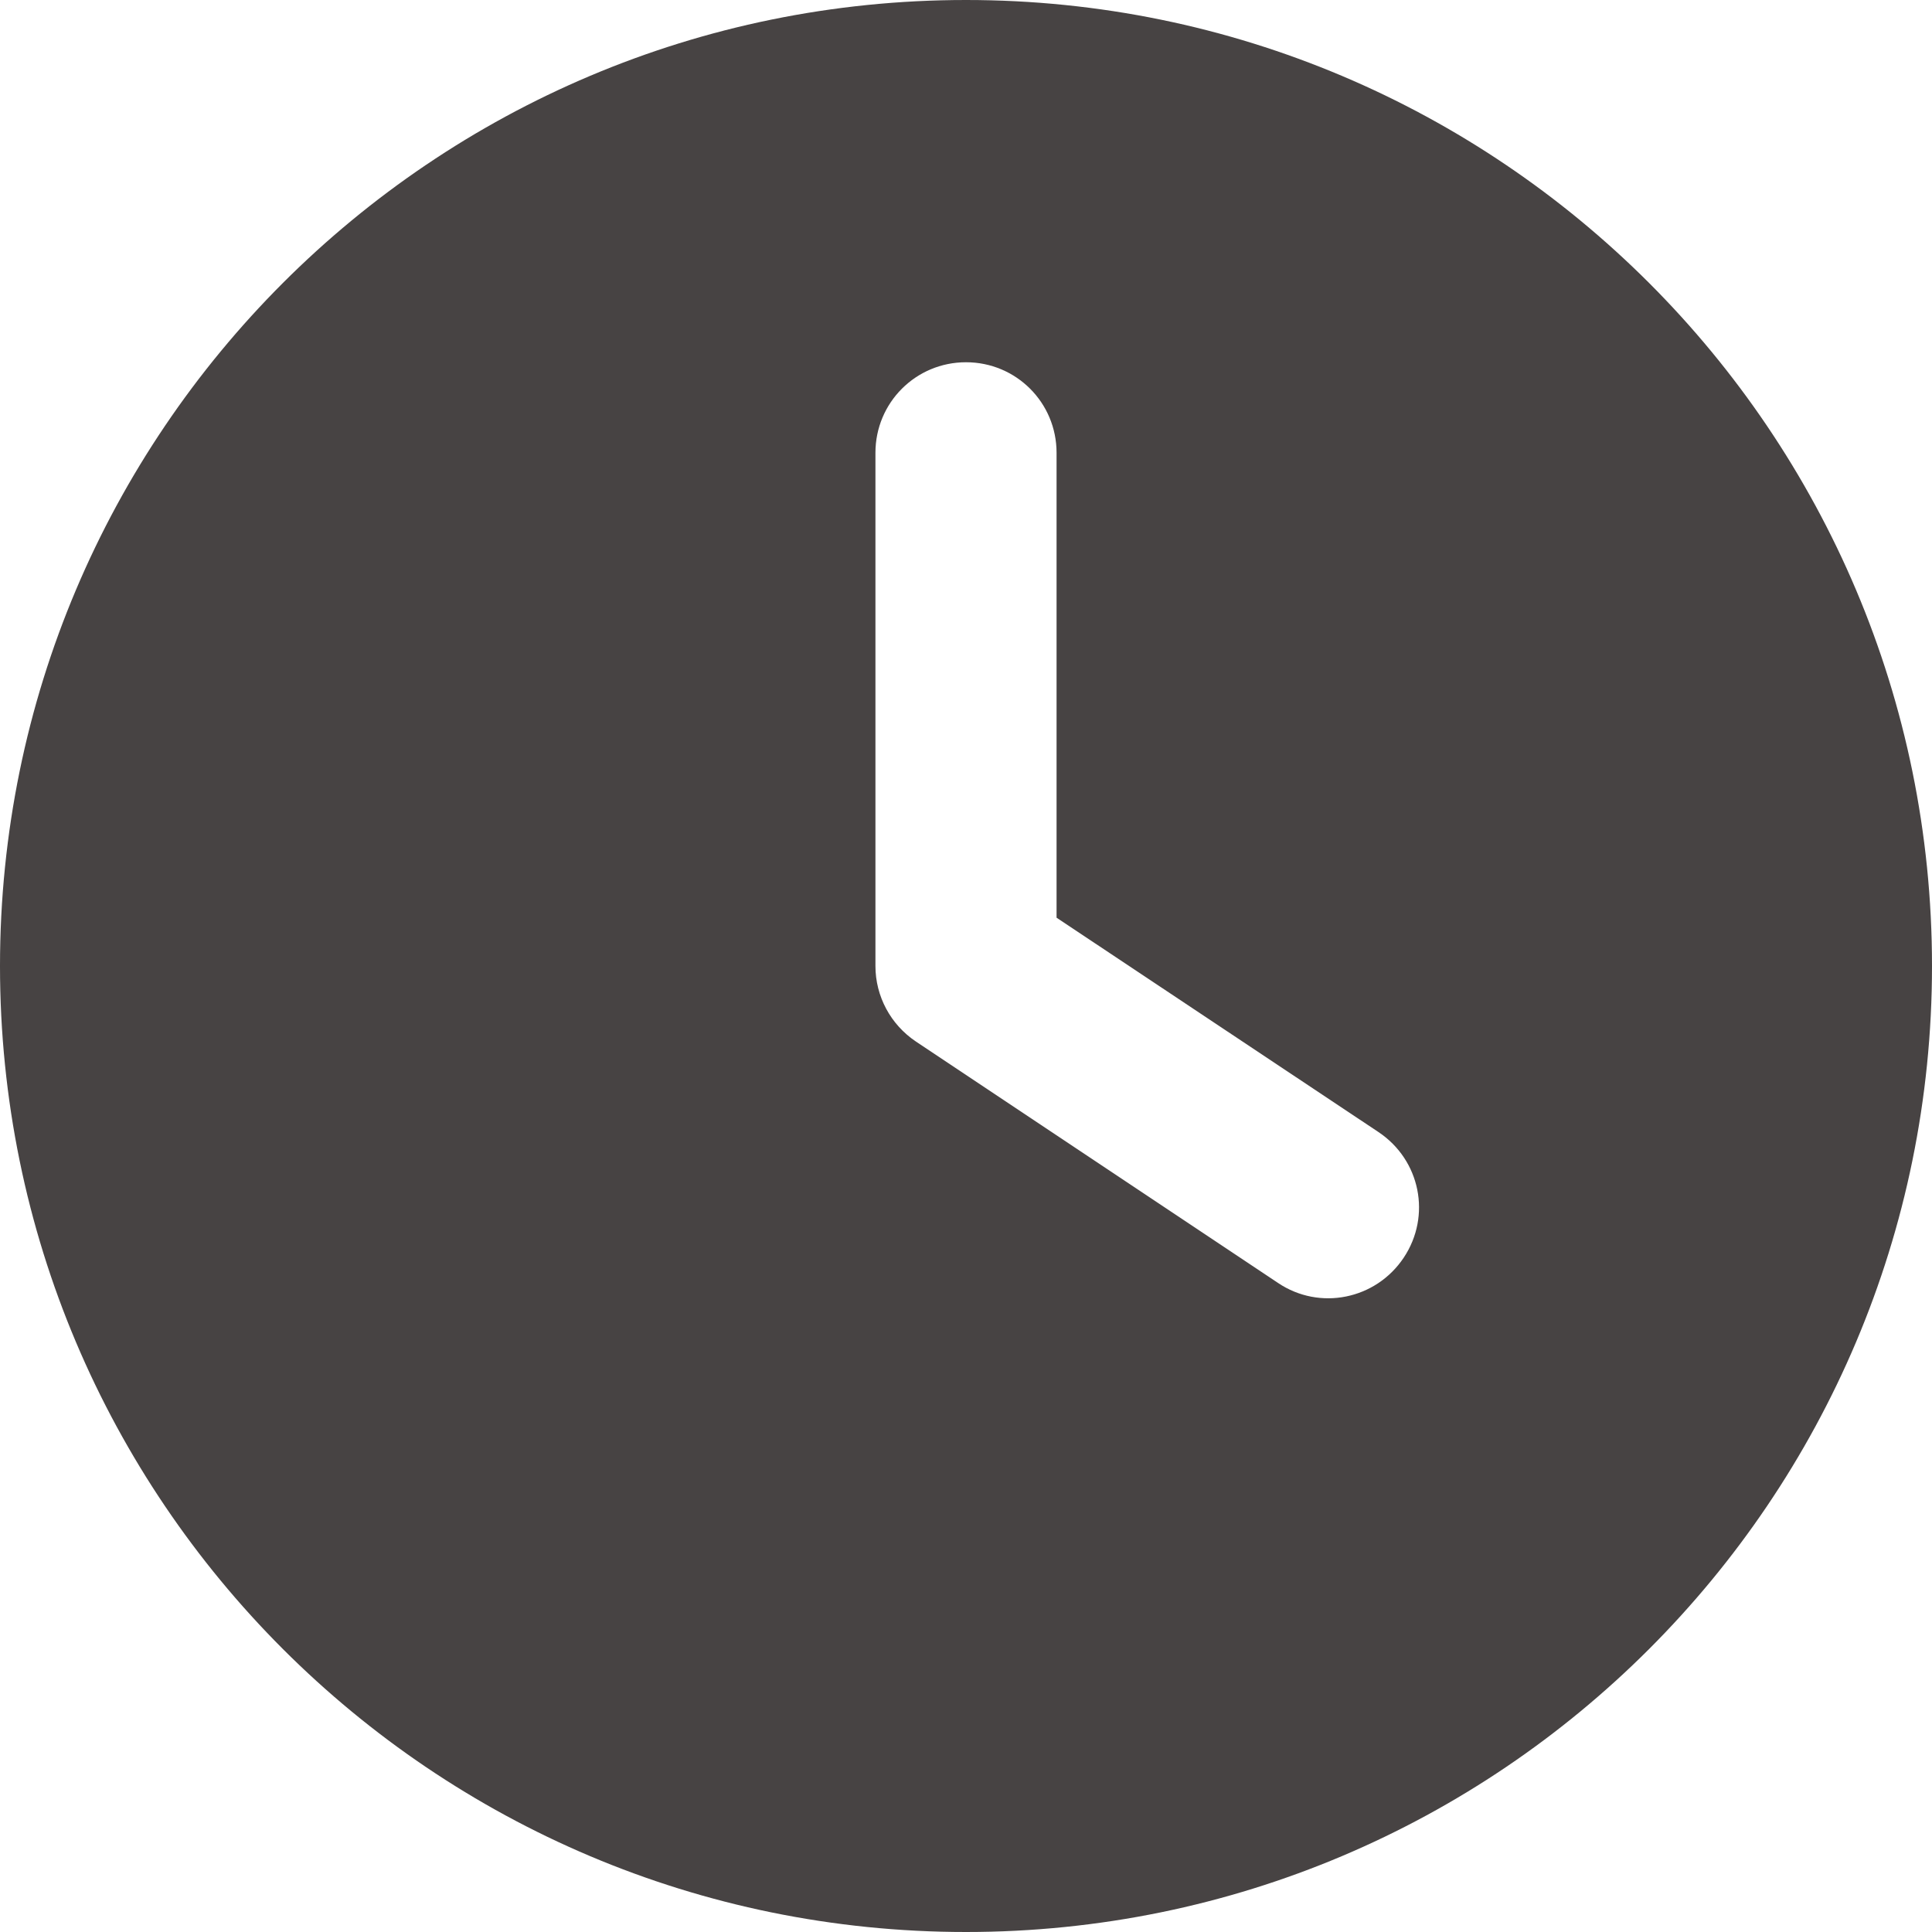
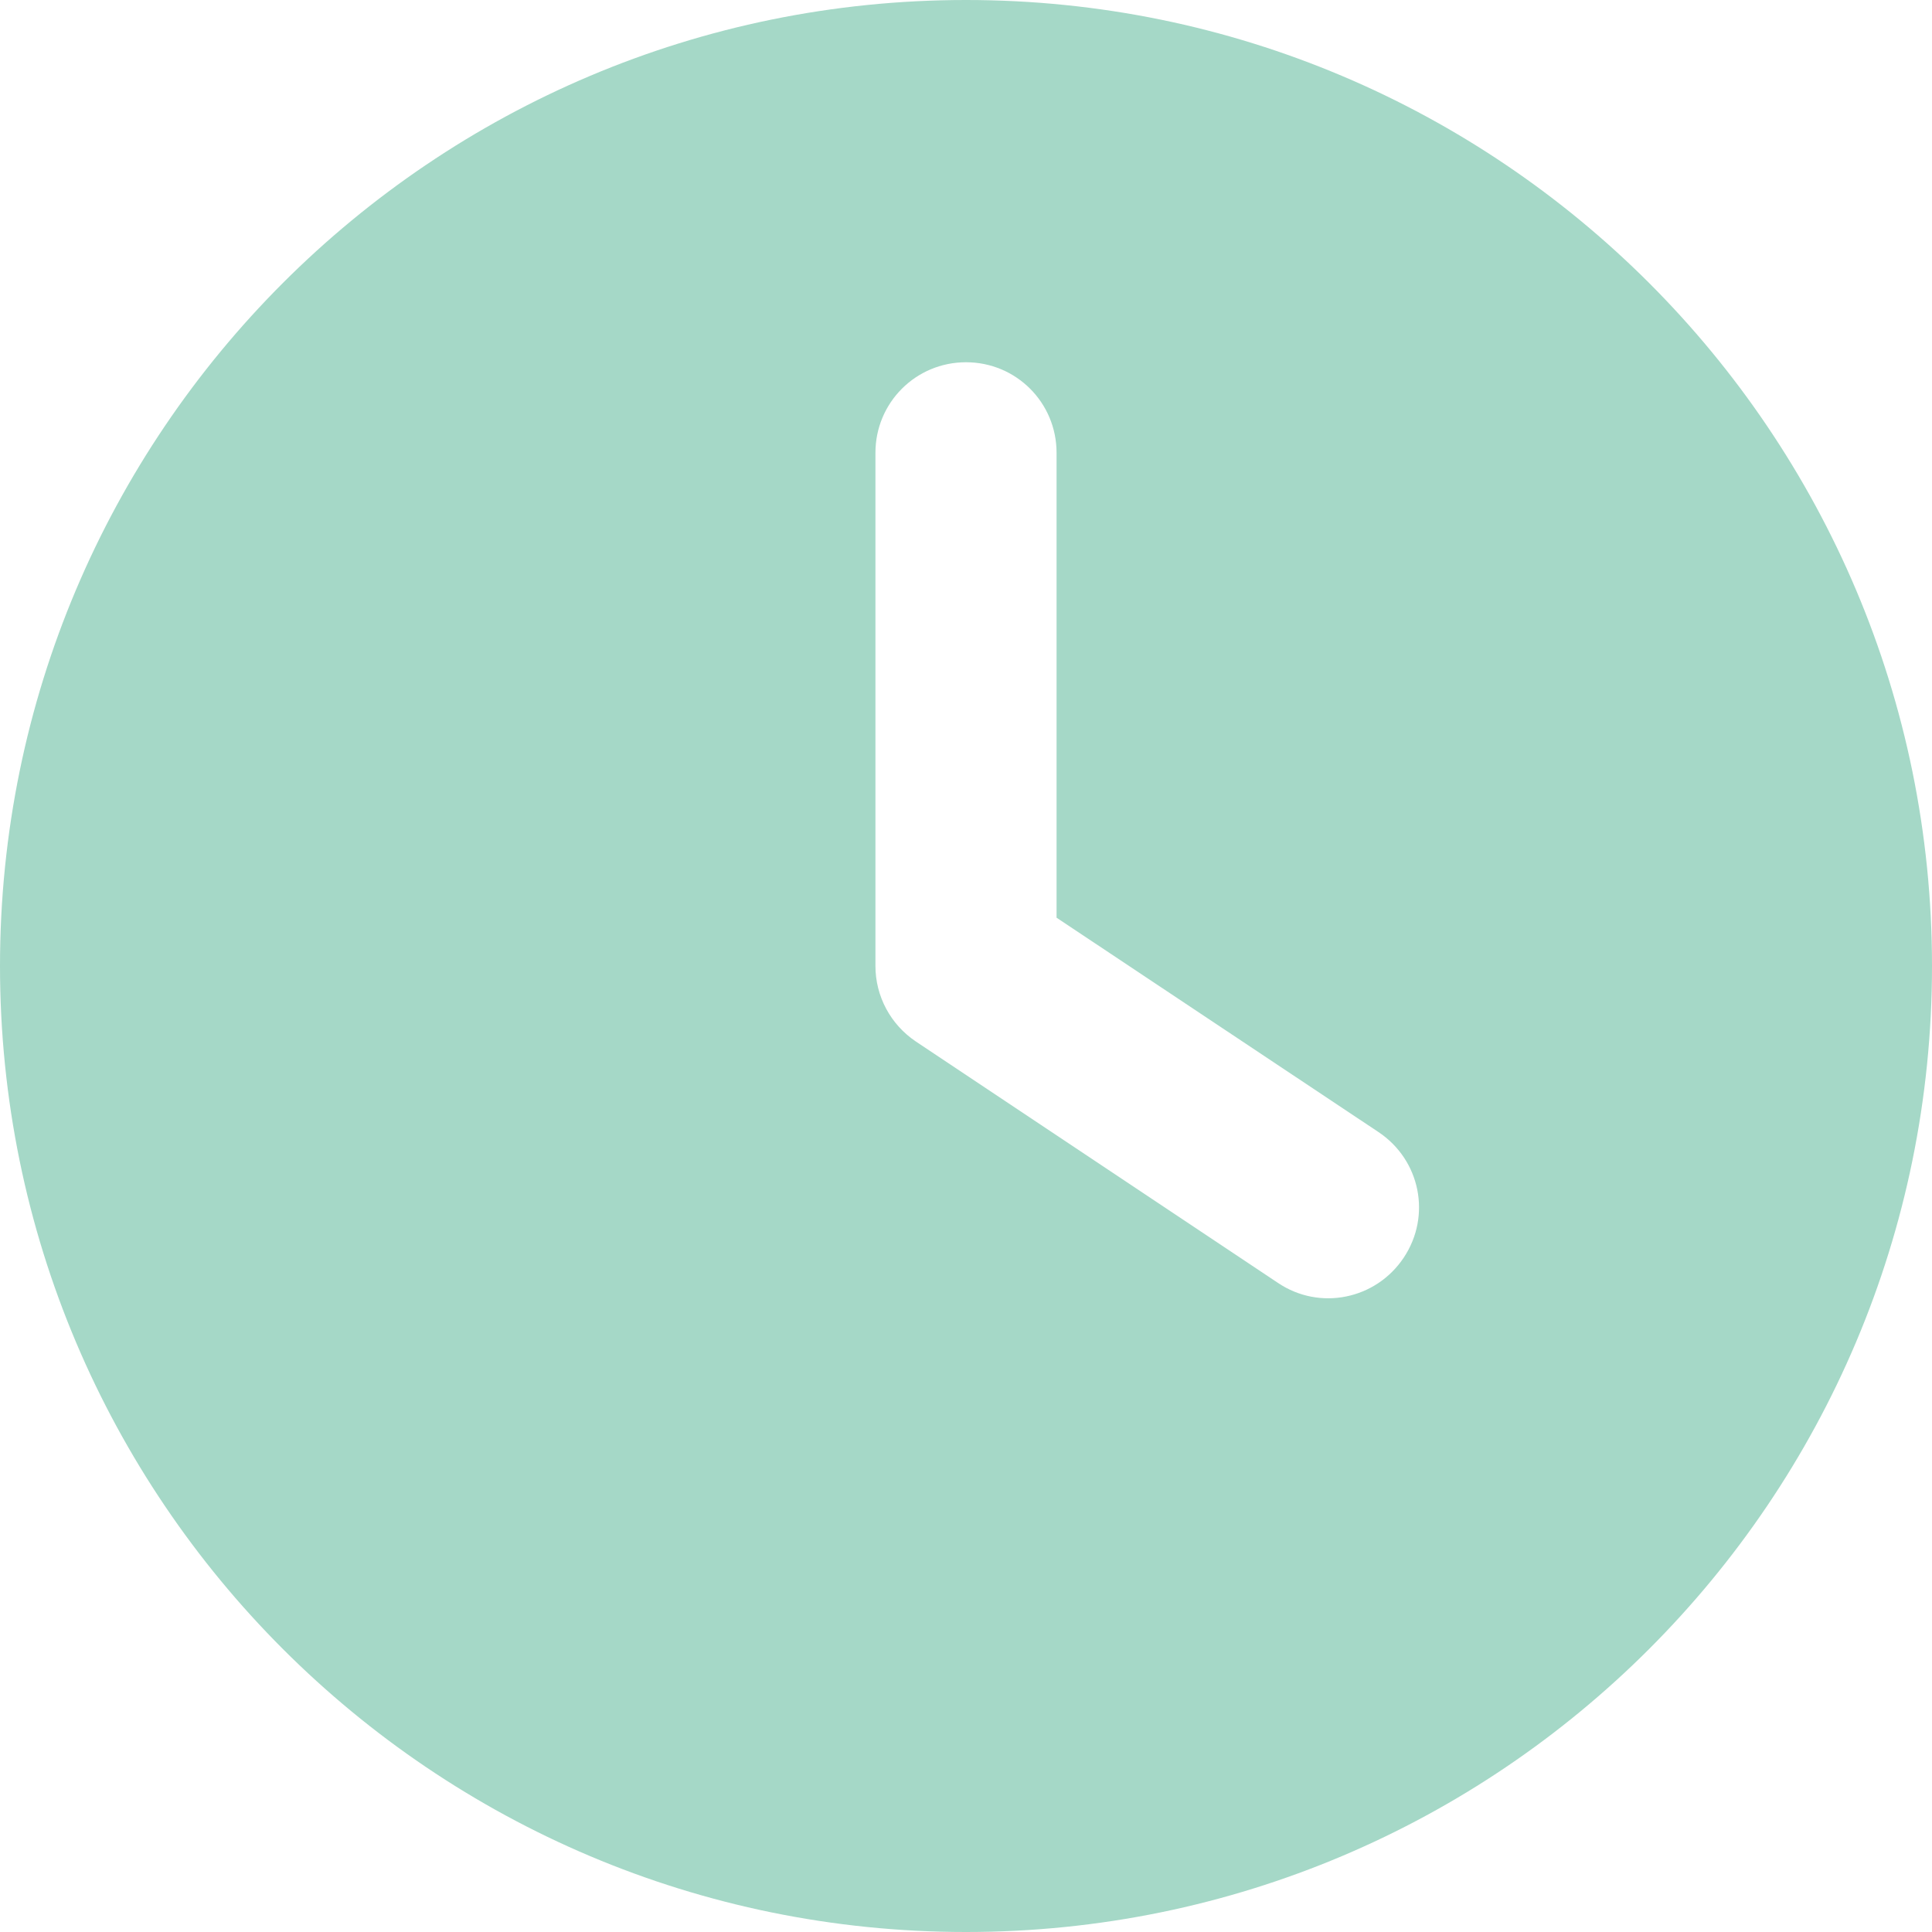
- <svg xmlns="http://www.w3.org/2000/svg" viewBox="0 0 512 512" fill="#474343">
+ <svg xmlns="http://www.w3.org/2000/svg" viewBox="0 0 512 512" fill="#A5D8C7">
  <path d="M256 0a256 256 0 1 1 0 512A256 256 0 1 1 256 0zM232 120V256c0 8 4 15.5 10.7 20l96 64c11 7.4 25.9 4.4 33.3-6.7s4.4-25.9-6.7-33.3L280 243.2V120c0-13.3-10.7-24-24-24s-24 10.7-24 24z" />
</svg>
